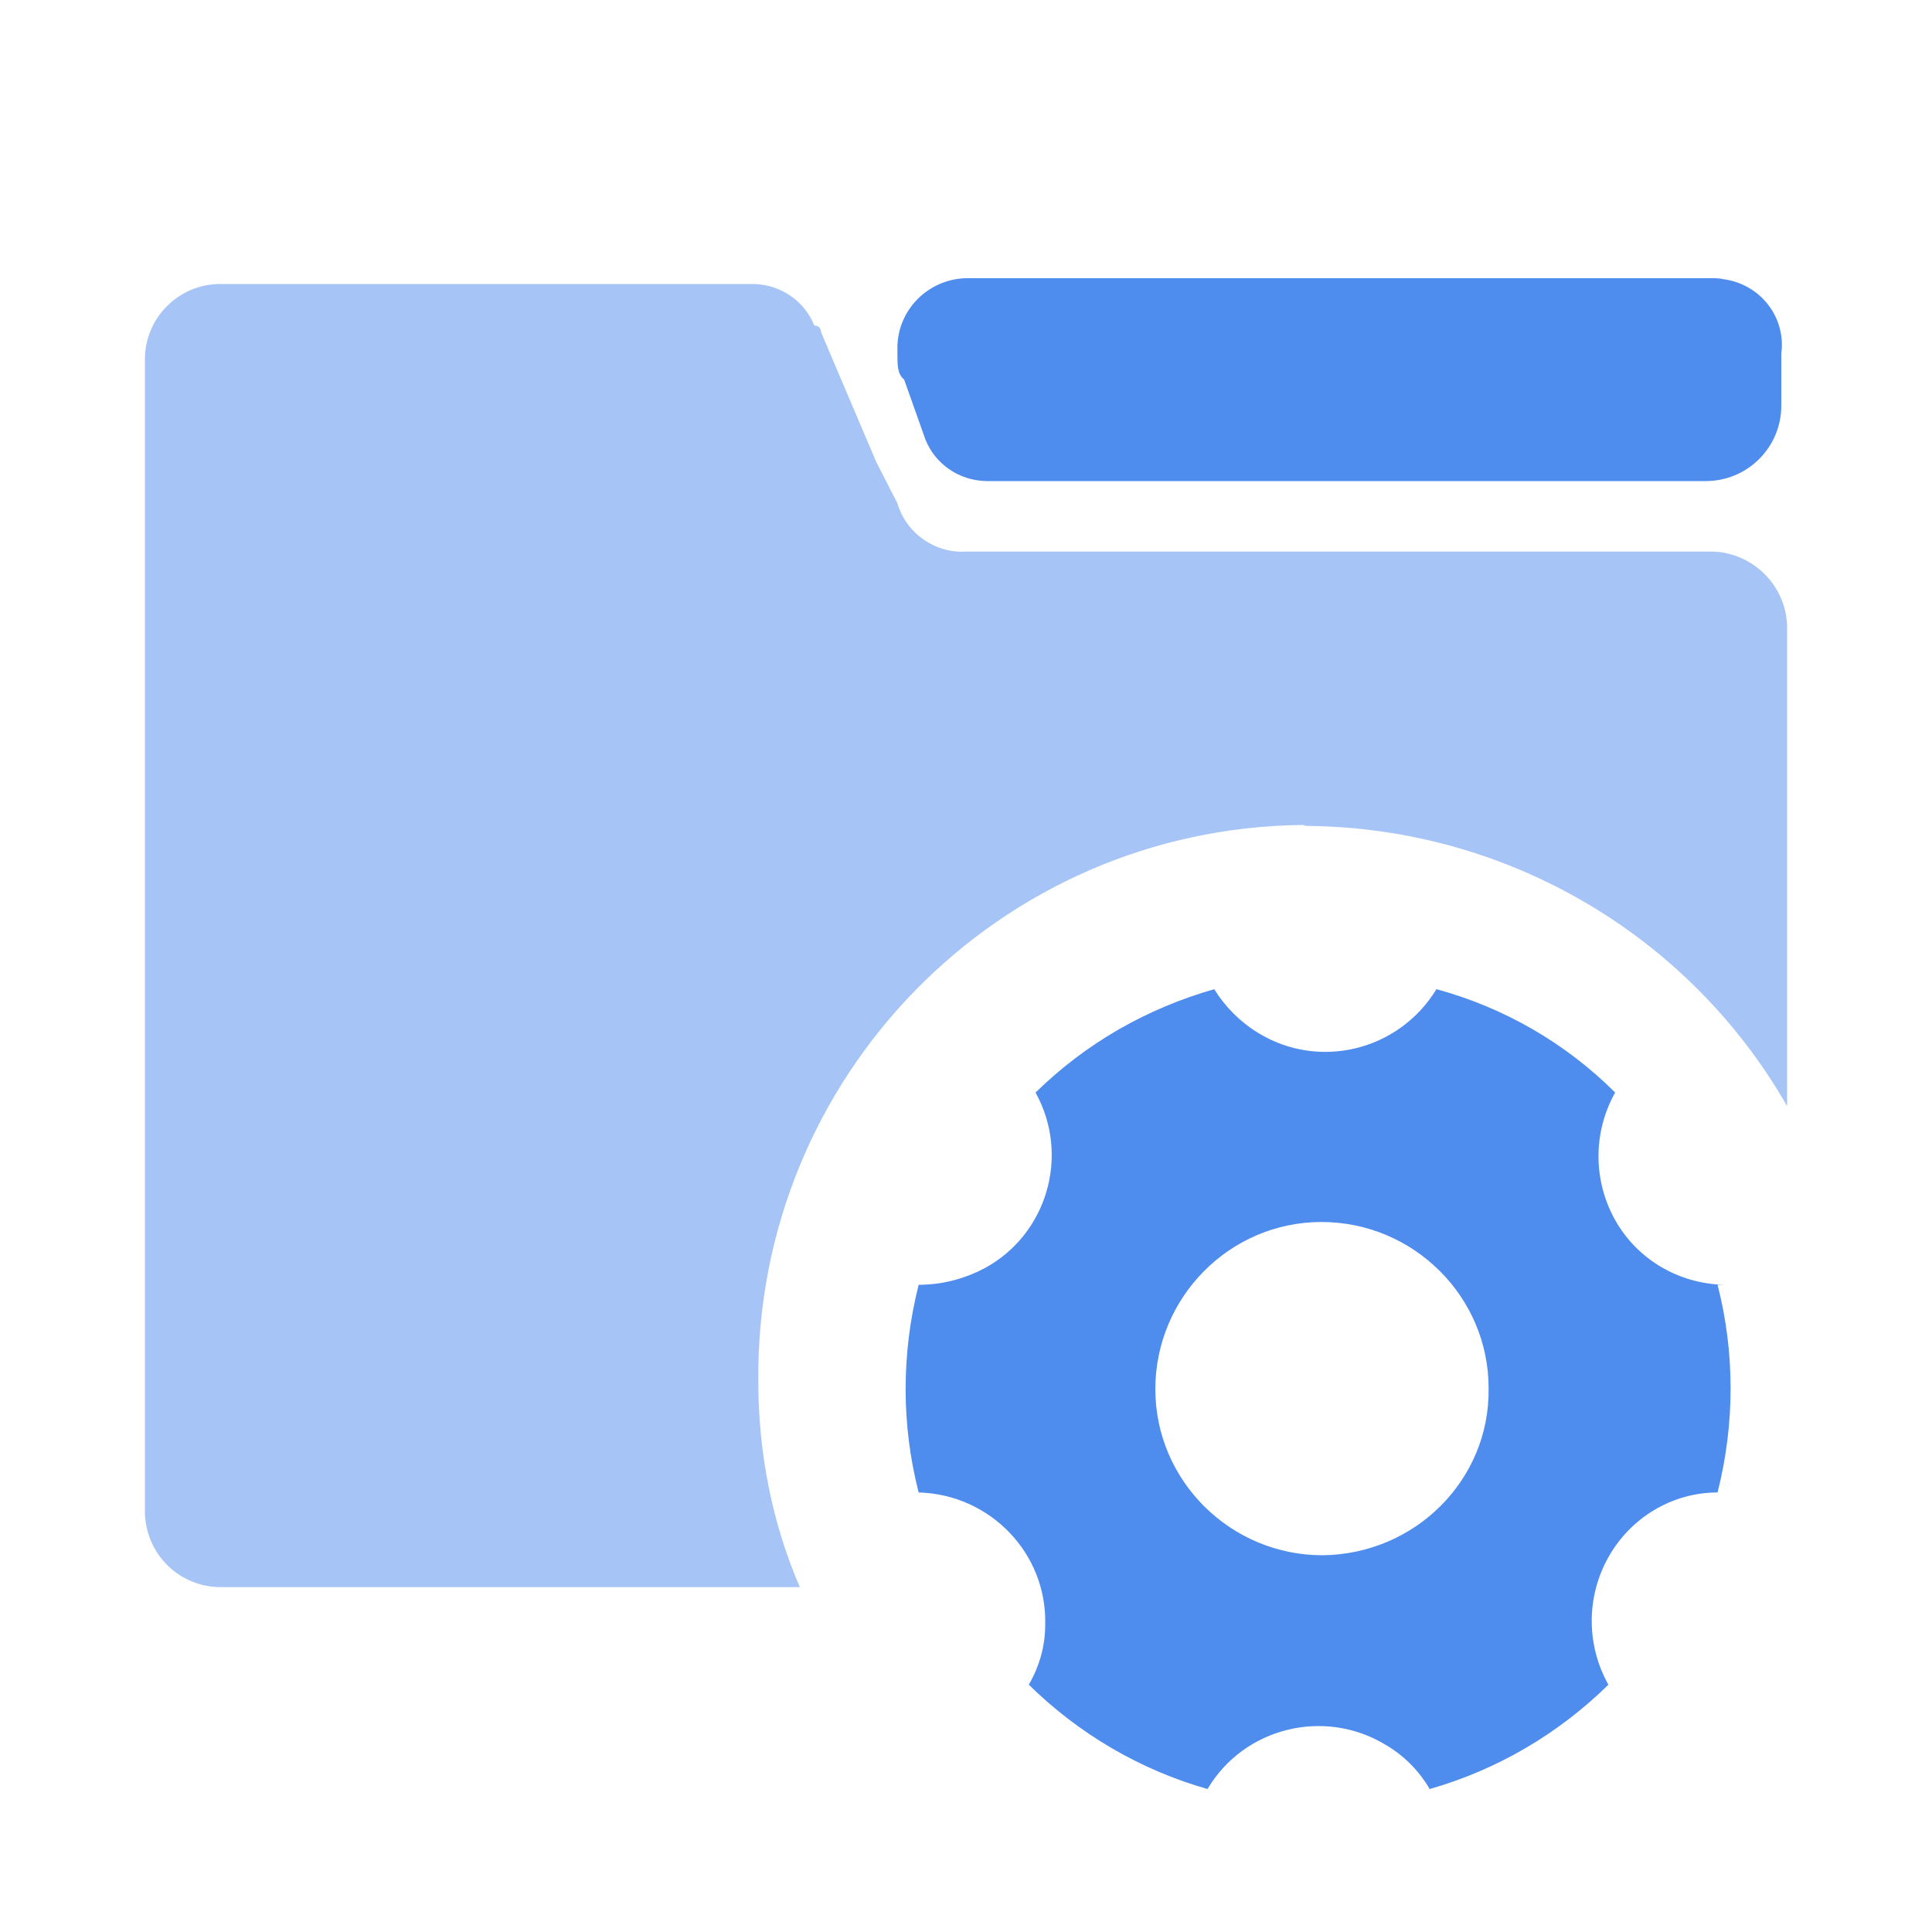
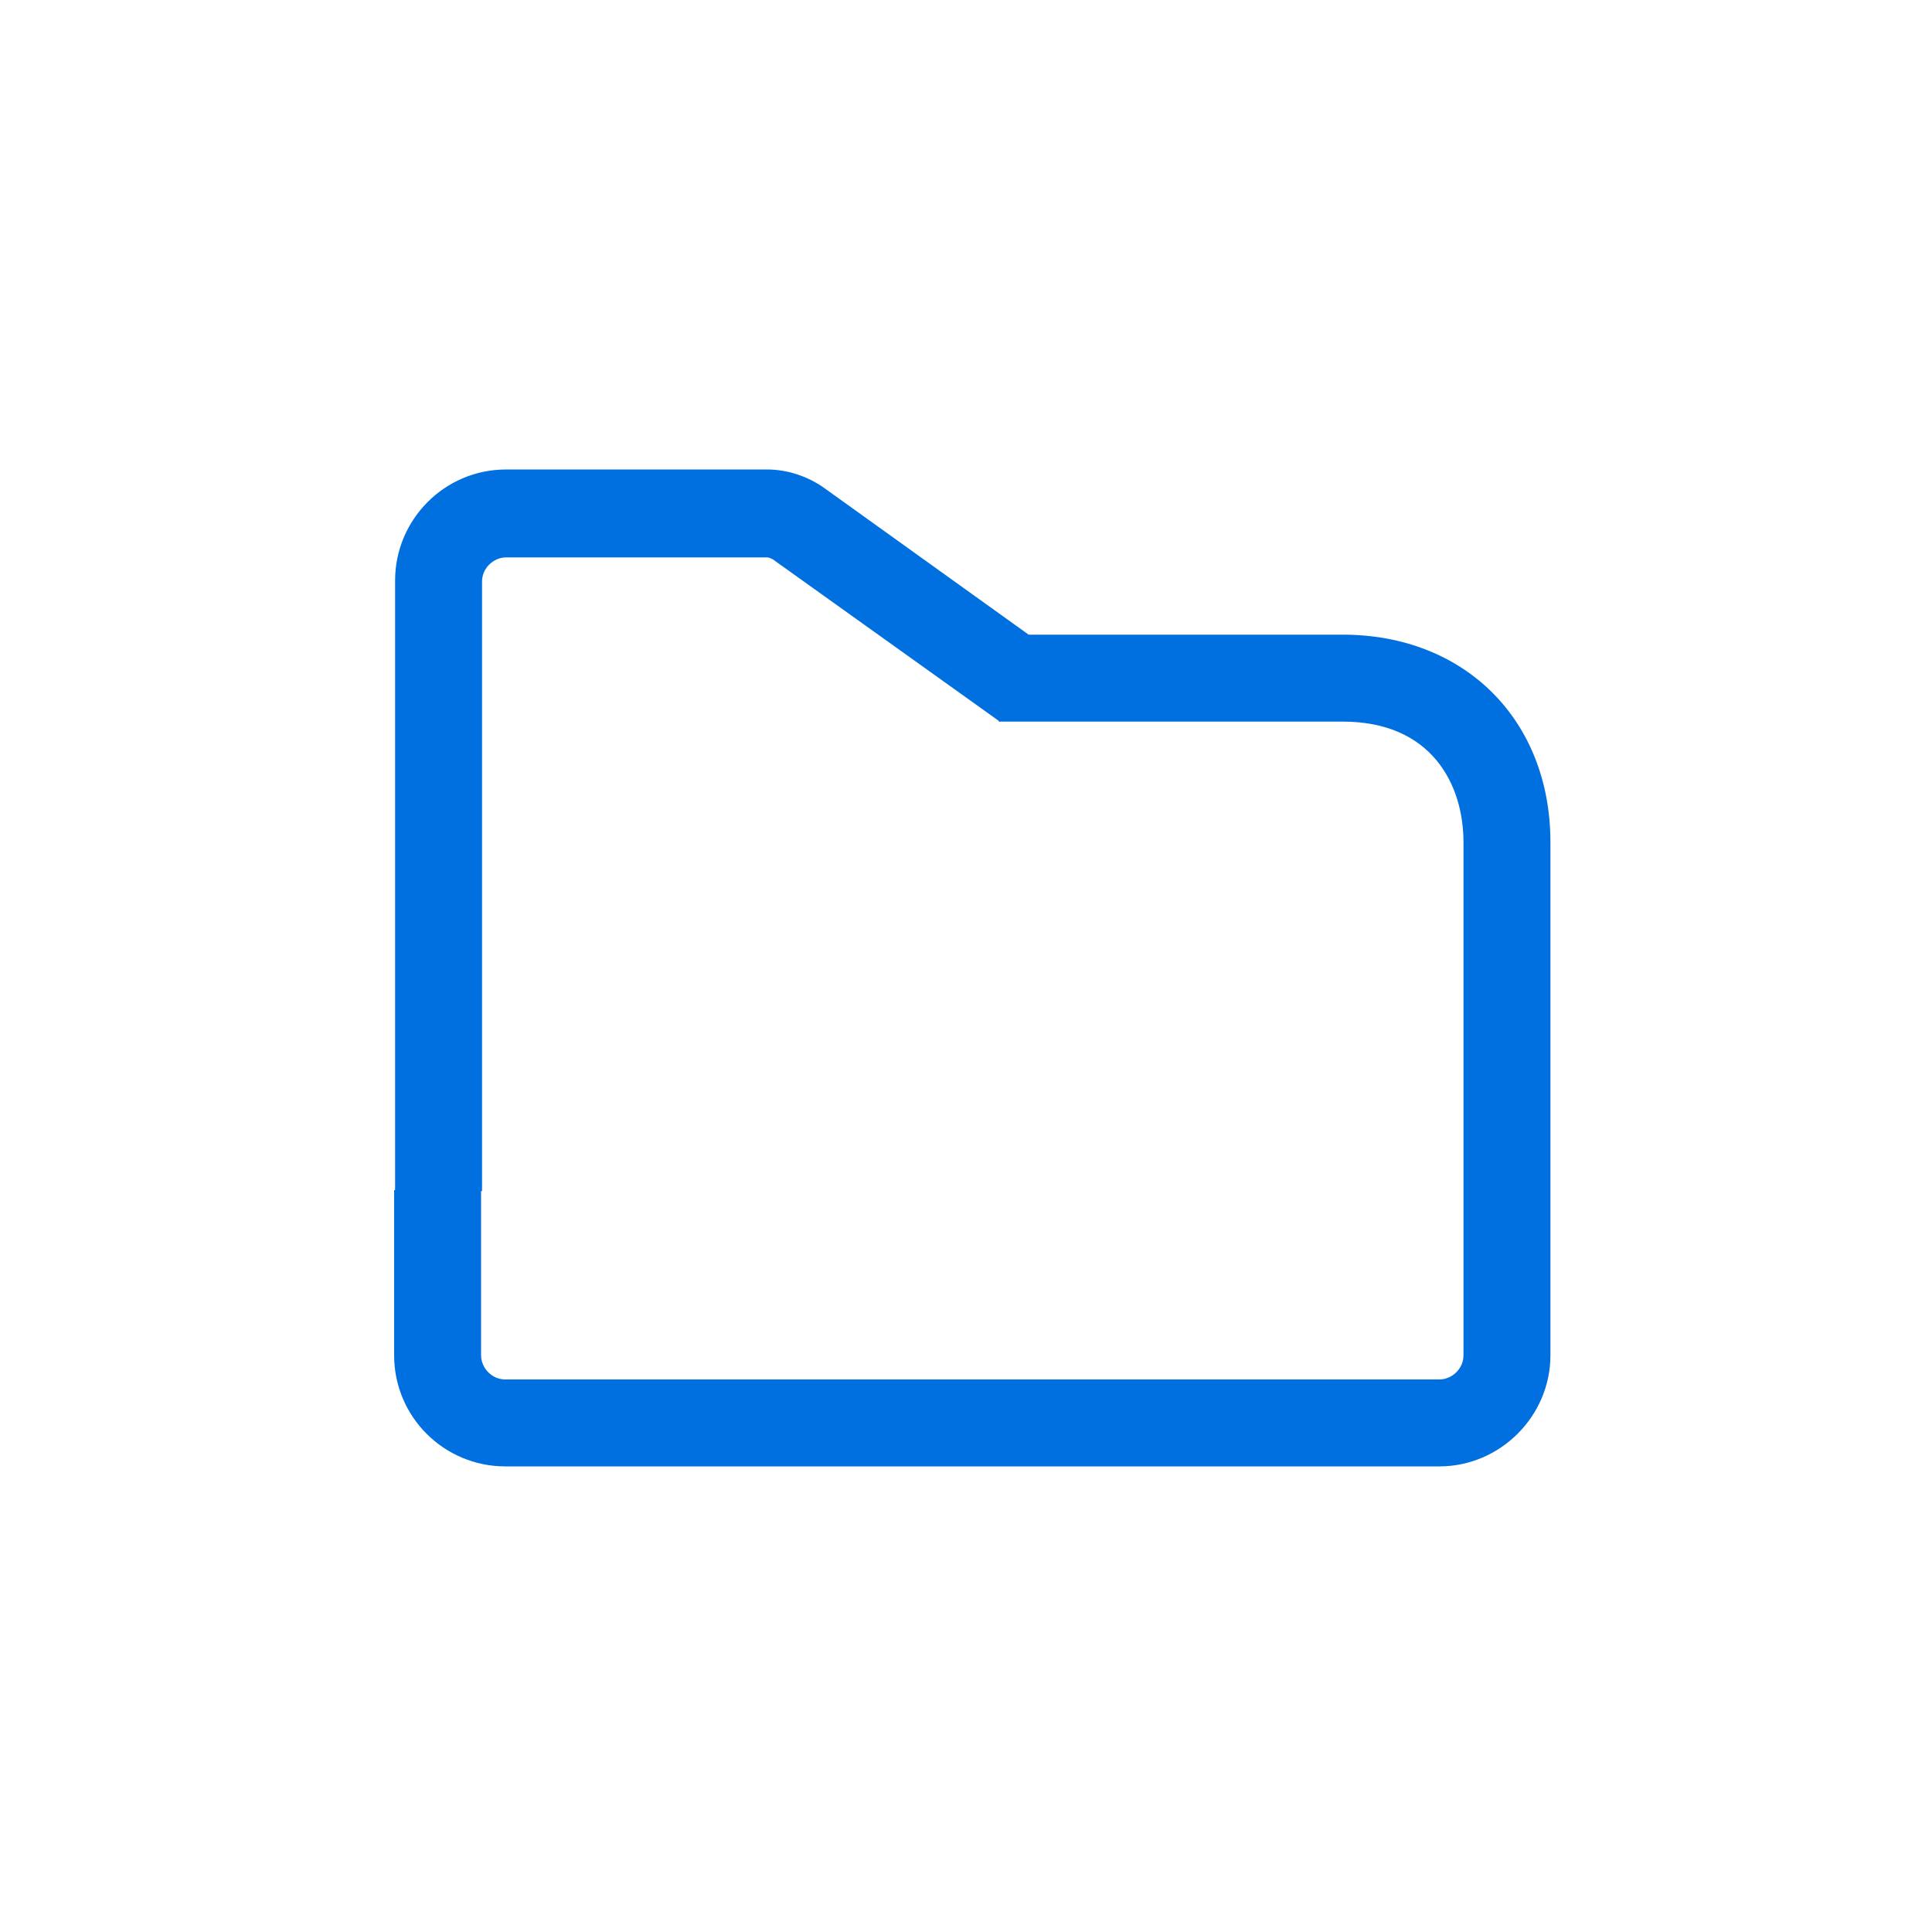
<svg xmlns="http://www.w3.org/2000/svg" version="1.1" id="图层_1" x="0px" y="0px" viewBox="0 0 200 200" style="enable-background:new 0 0 200 200;" xml:space="preserve">
  <style type="text/css">
- 	.st0{fill:#4E8CEE;}
- 	.st1{fill:#A6C5F6;}
+ 	.st0{fill:#0070E0;}
</style>
  <g>
-     <path class="st0" d="M178.5,133c-4.7-0.1-9-2.6-11.3-6.7c-2.3-4.1-2.3-9.1,0-13.2c-5.1-5.1-11.5-8.8-18.5-10.7   c-3.9,6.4-12.2,8.4-18.5,4.5c-1.8-1.1-3.4-2.7-4.5-4.5c-7,2-13.3,5.6-18.5,10.7c3.6,6.5,1.2,14.7-5.3,18.2   c-2.1,1.1-4.4,1.7-6.8,1.7c-1.8,7.1-1.8,14.5,0,21.5c7.4,0.2,13.3,6.3,13.1,13.7c0,2.2-0.6,4.3-1.7,6.2c5.2,5.1,11.5,8.8,18.5,10.8   c3.8-6.4,12.1-8.4,18.4-4.6c1.9,1.1,3.5,2.7,4.6,4.6c7-2,13.3-5.7,18.5-10.8c-2.3-4.1-2.3-9.1,0-13.2c2.3-4.1,6.6-6.7,11.3-6.7   c1.8-7.1,1.8-14.5,0-21.5H178.5z M136.9,161c-9.5,0-17.3-7.7-17.3-17.2s7.7-17.3,17.2-17.3s17.3,7.7,17.3,17.2c0,0,0,0,0,0.1   C154.2,153.2,146.5,160.9,136.9,161C137,161,137,161,136.9,161z M177.2,28.8H100c-4,0.1-7.2,3.4-7.1,7.4c0,0.1,0,0.2,0,0.3   c0,1.4,0,2.2,0.7,2.8l2.2,6.2c1,2.5,3.4,4.2,6.2,4.3h74.6c4.3,0,7.8-3.5,7.8-7.8v-5.4c0.5-3.8-2.2-7.2-6-7.7   C178,28.8,177.6,28.8,177.2,28.8z" />
-     <path class="st1" d="M135.4,85.5c20.5,0.2,39.4,11.2,49.6,29V65.2c0.1-4.3-3.3-7.9-7.6-8.1c-0.1,0-0.1,0-0.2,0H100   c-3.2,0.2-6.2-1.9-7.1-5l-2.2-4.3L85,34.4c0,0,0-0.7-0.7-0.7c-1-2.5-3.4-4.2-6.2-4.3H22.8c-4.3,0-7.8,3.5-7.8,7.8v119   c-0.1,4.4,3.3,8,7.7,8.1c0,0,0,0,0.1,0h60c-2.9-6.7-4.3-14-4.3-21.3c-0.3-31.5,24.9-57.3,56.4-57.6   C135.1,85.5,135.2,85.5,135.4,85.5z" />
+     <path class="st0" d="M149,151.8H52.3c-6.3,0-11.5-5.1-11.5-11.5v-17.1h9v17.1c0,1.3,1.1,2.5,2.5,2.5H149c1.3,0,2.5-1.1,2.5-2.5   V87.2c0-6-3.3-12.5-12.5-12.5h-35.6l-1.7-9H139c12.6,0,21.5,8.8,21.5,21.5v53.1C160.5,146.6,155.3,151.8,149,151.8z" />
+   </g>
+   <g>
+     <path class="st0" d="M49.9,123.3h-9V60.1c0-6.3,5.1-11.5,11.5-11.5h27c2.1,0,4.2,0.7,5.9,1.9l22.3,16l-4.1,8.2L80,57.9   c-0.2-0.1-0.4-0.2-0.6-0.2h-27c-1.3,0-2.5,1.1-2.5,2.5V123.3z" />
  </g>
</svg>
